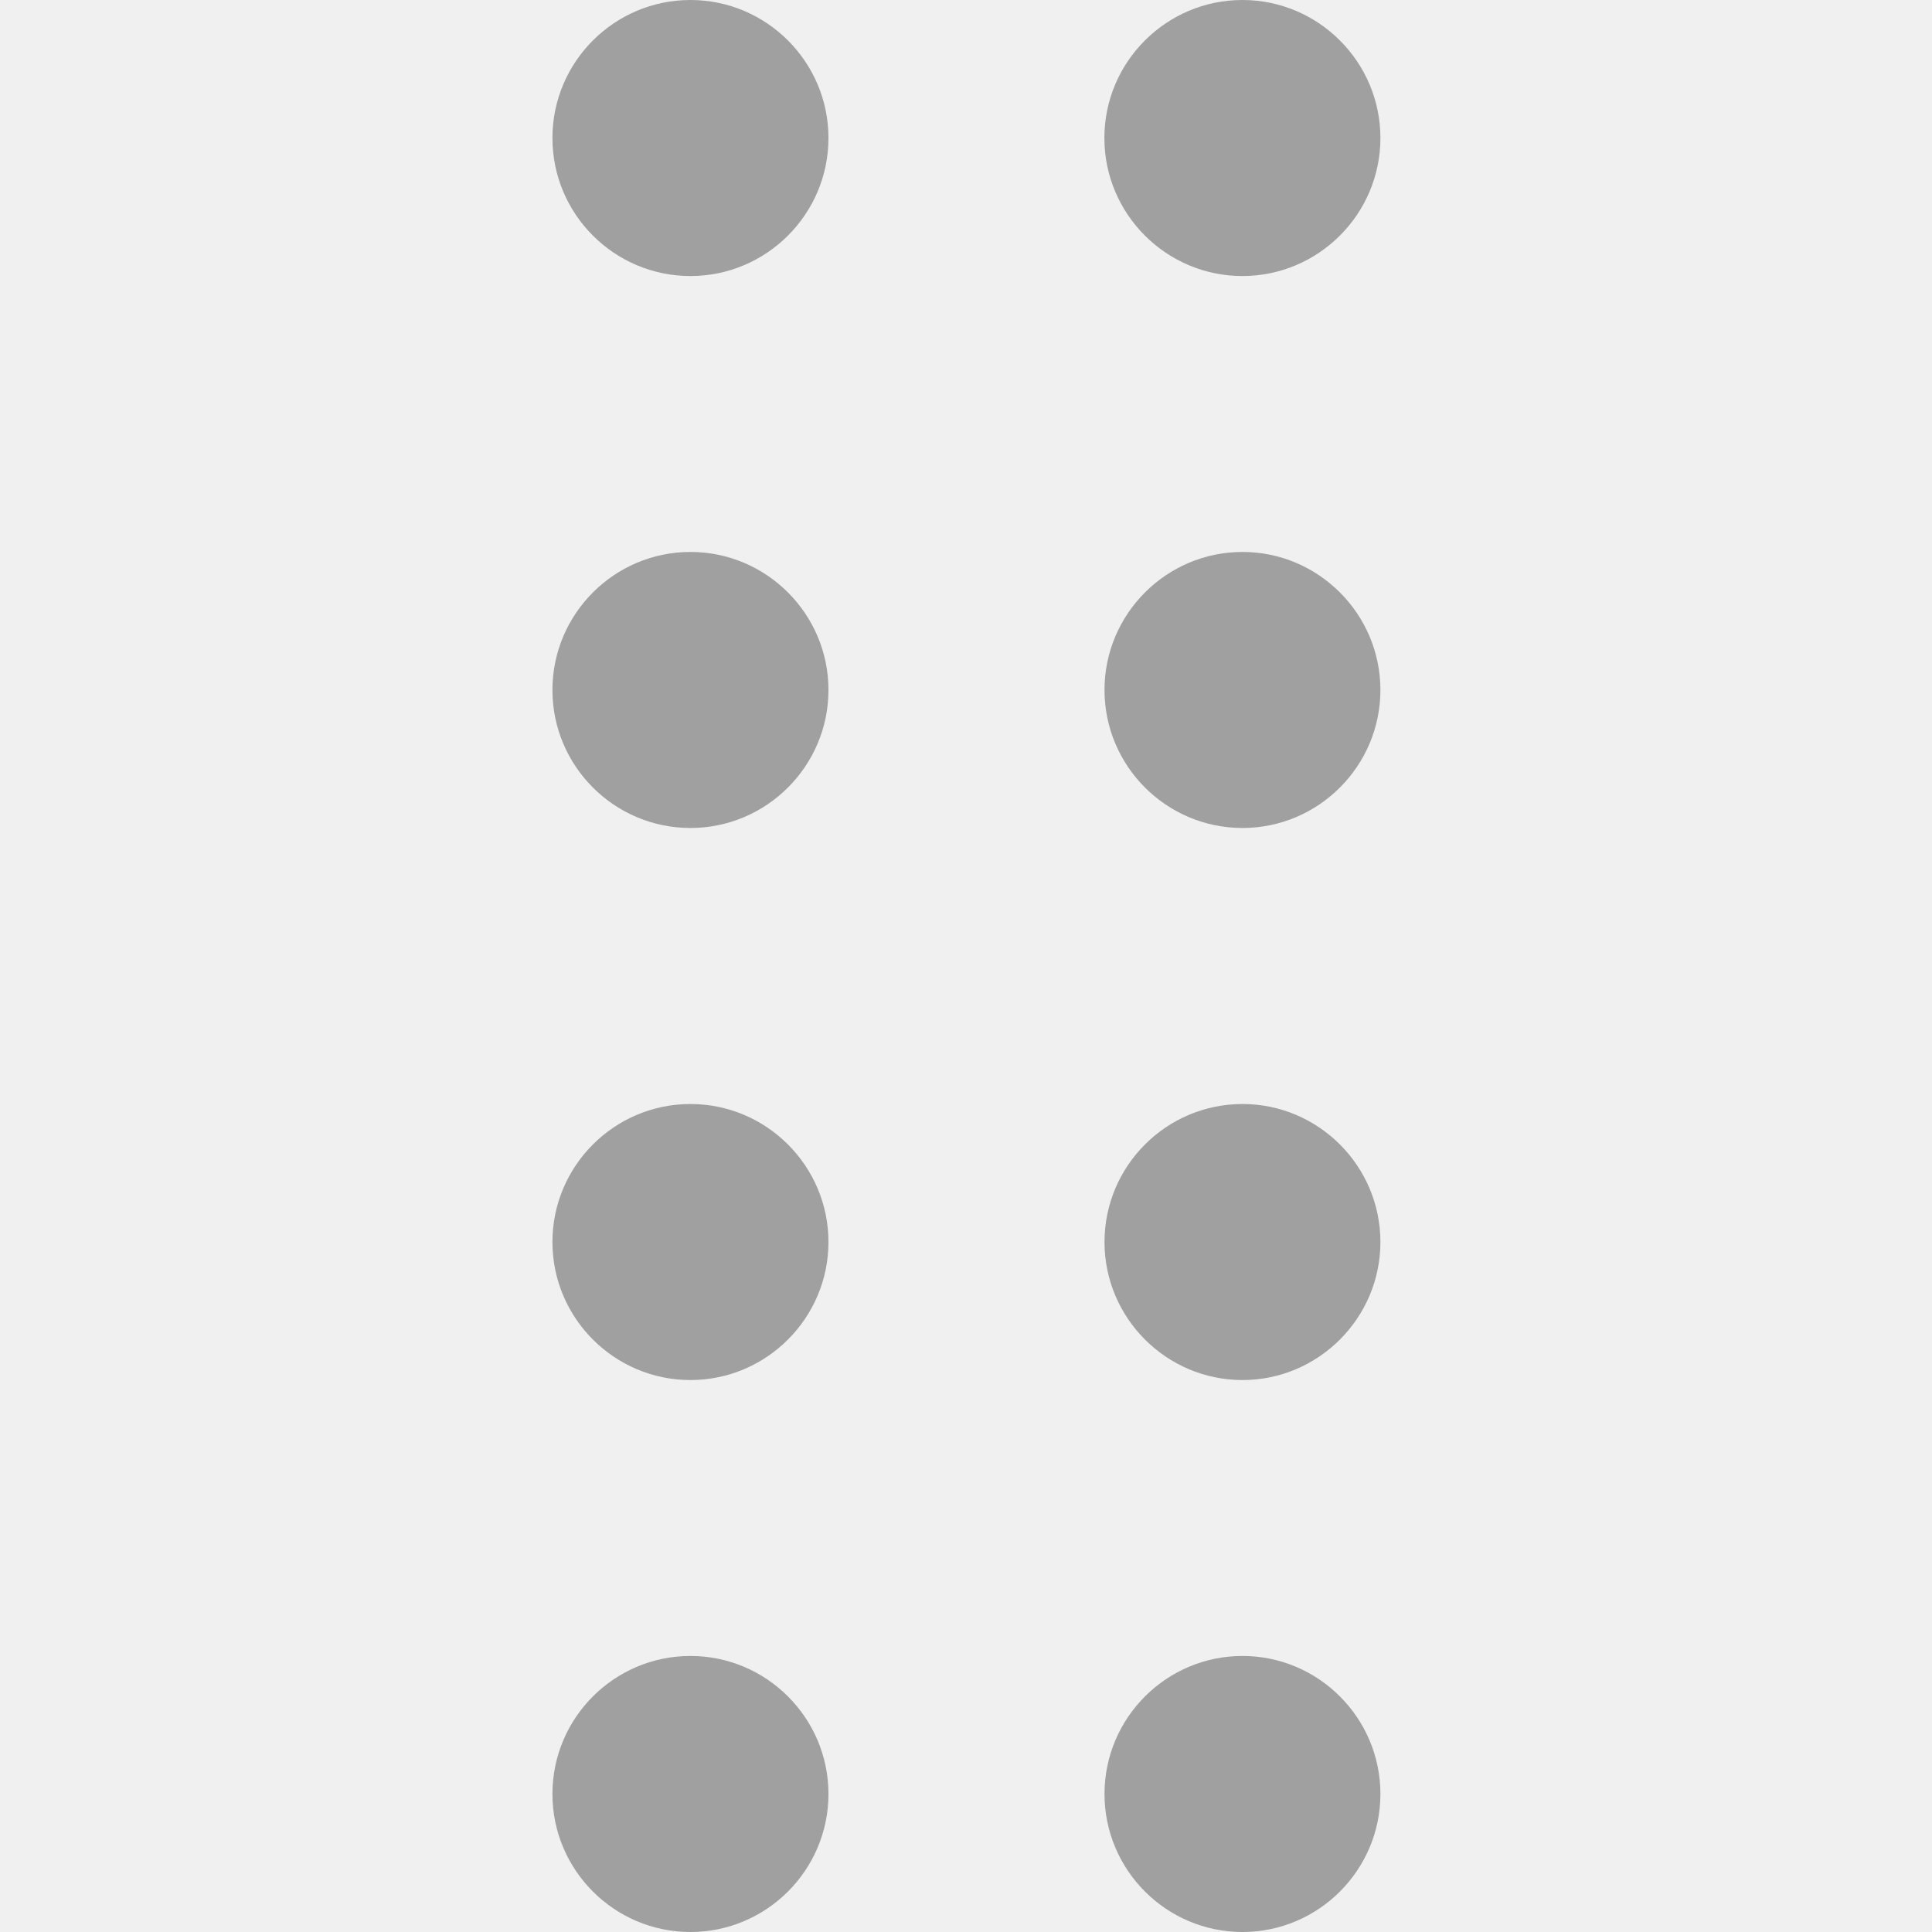
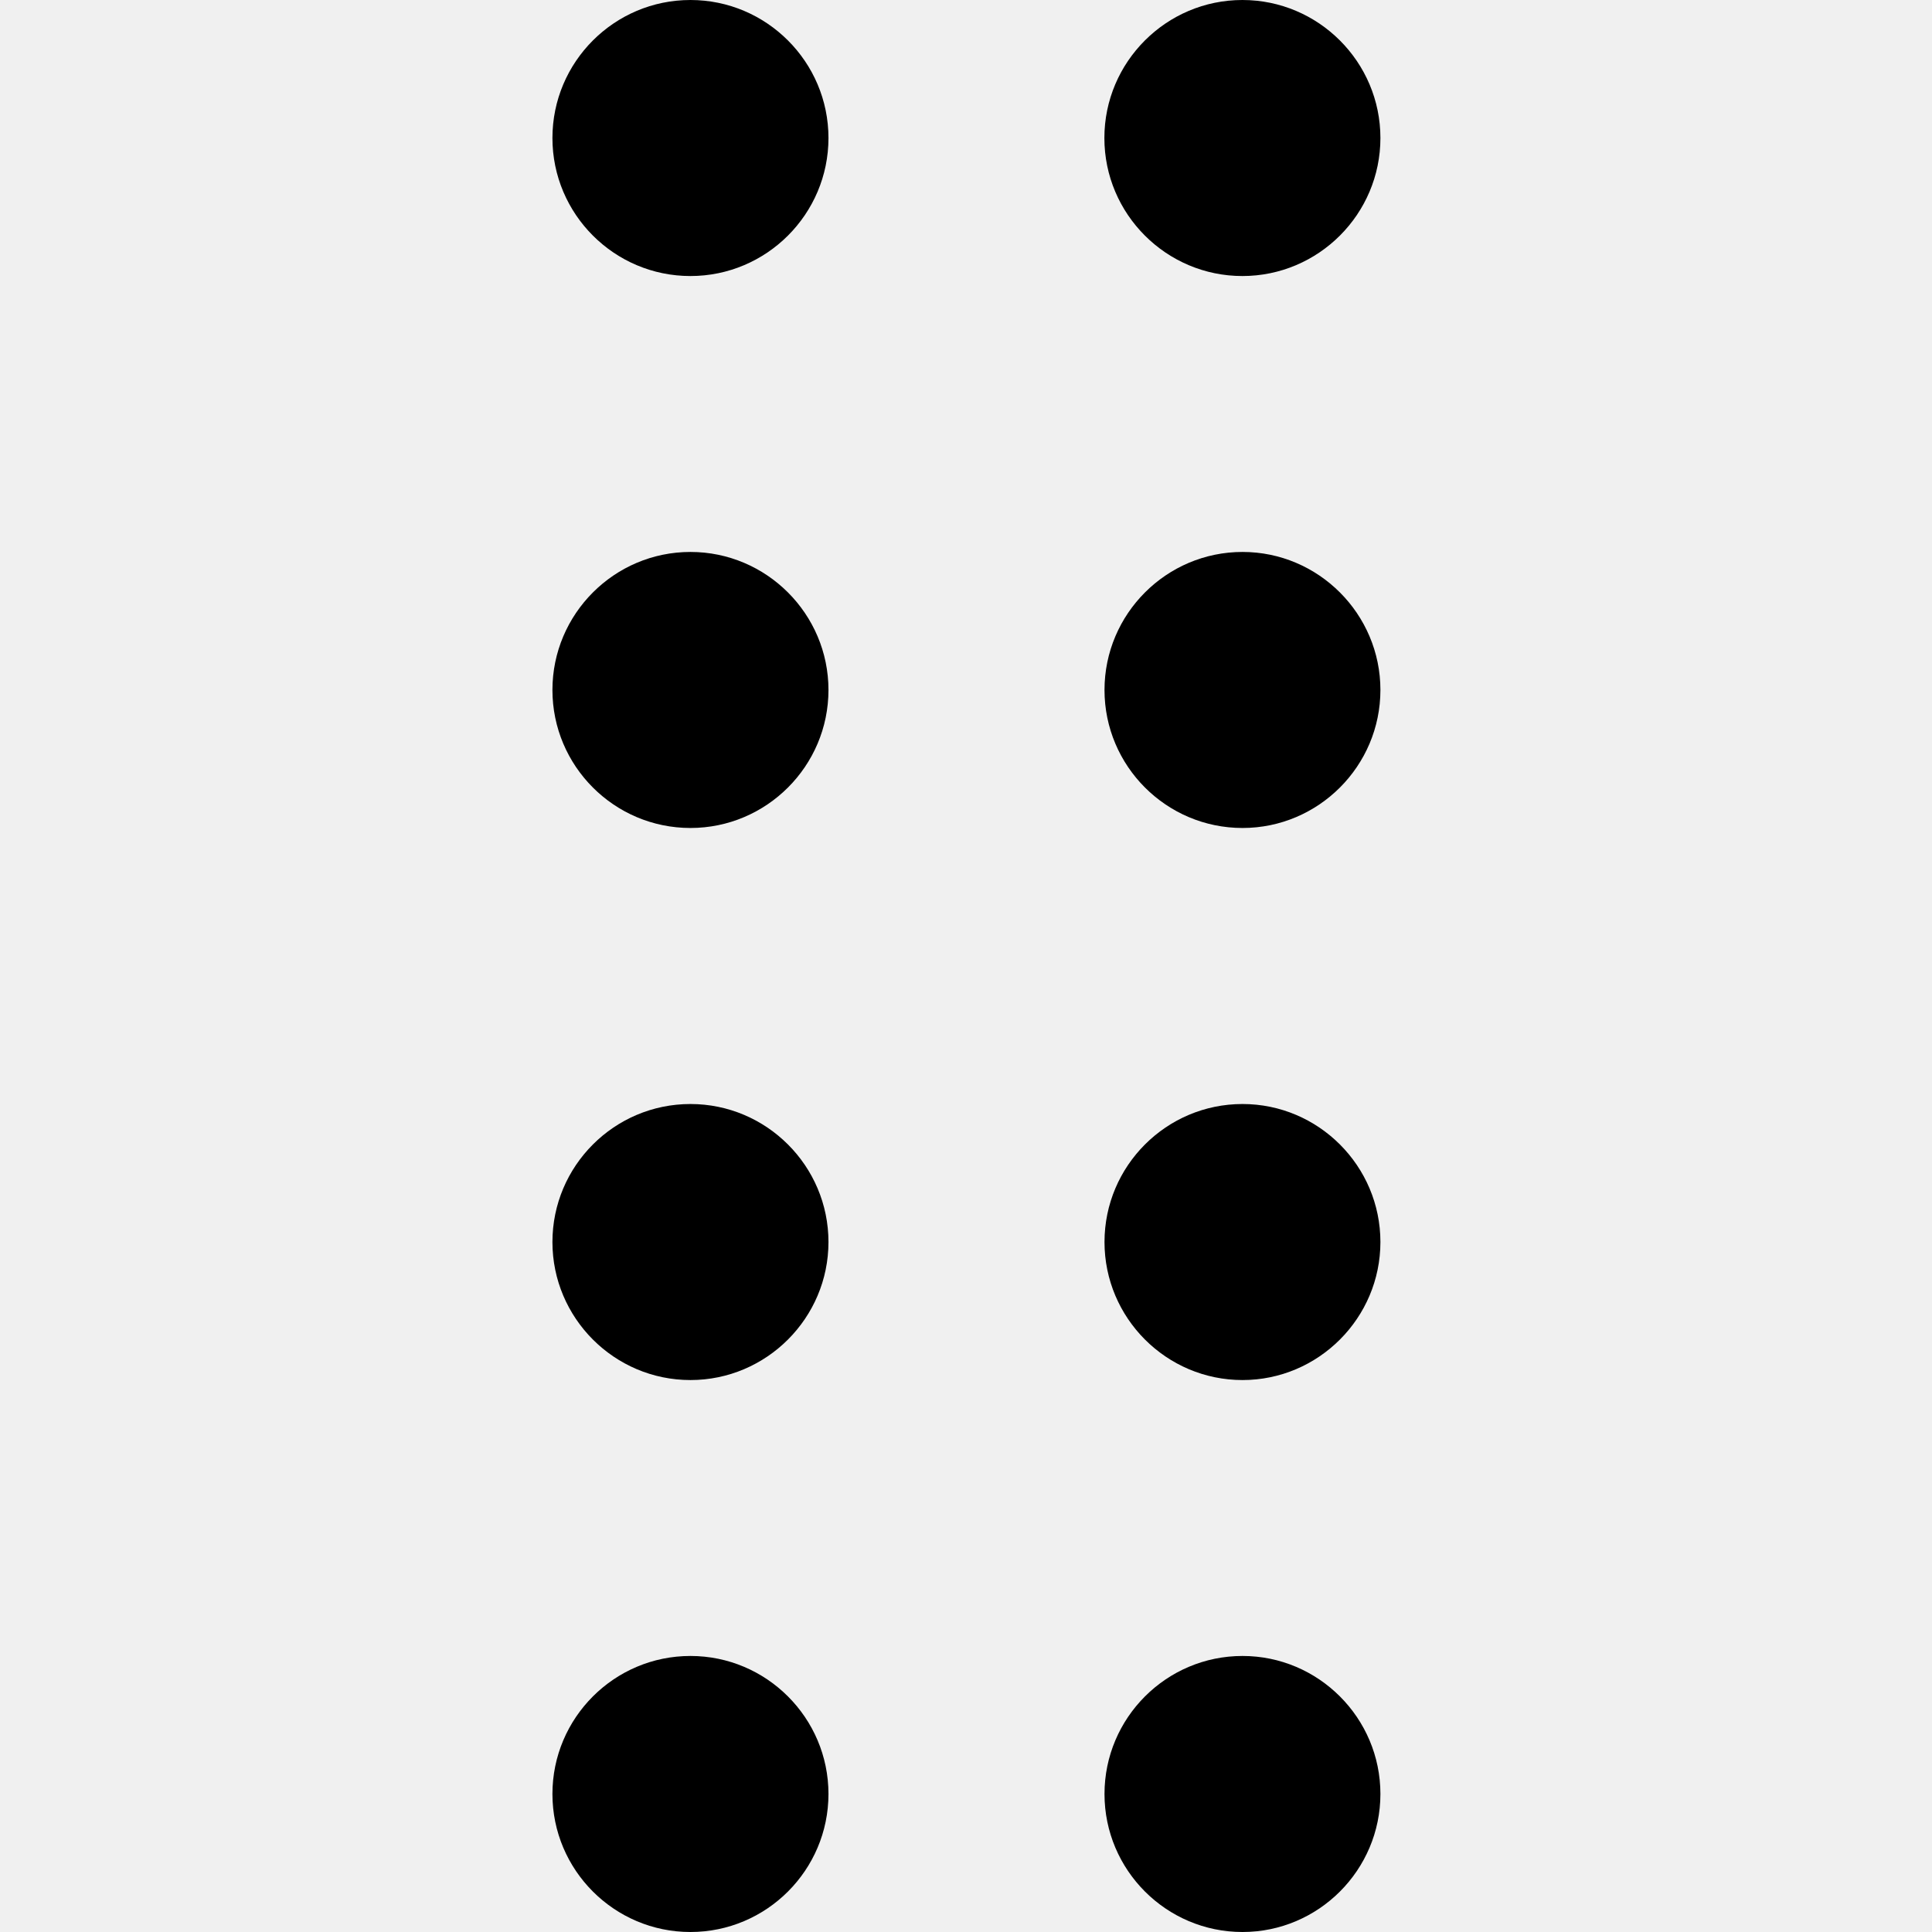
<svg xmlns="http://www.w3.org/2000/svg" width="16" height="16" viewBox="0 0 16 16" fill="none">
  <g clip-path="url(#clip0_3144_31)">
-     <path d="M5.718 1.143V1.142L6.289 1.143H5.718ZM5.718 13.714C6.348 13.714 6.861 14.227 6.861 14.857C6.861 15.487 6.348 16 5.718 16C5.087 16 4.575 15.487 4.575 14.857C4.575 14.227 5.087 13.714 5.718 13.714ZM10.29 13.714C10.919 13.714 11.432 14.227 11.432 14.857C11.432 15.487 10.919 16 10.29 16C9.659 16 9.147 15.487 9.147 14.857C9.147 14.227 9.659 13.714 10.29 13.714ZM5.718 9.143C6.348 9.143 6.861 9.656 6.861 10.286C6.861 10.915 6.348 11.429 5.718 11.429C5.087 11.429 4.575 10.915 4.575 10.286C4.575 9.656 5.087 9.143 5.718 9.143ZM10.29 9.143C10.919 9.143 11.432 9.656 11.432 10.286C11.432 10.915 10.919 11.429 10.29 11.429C9.659 11.429 9.147 10.915 9.147 10.286C9.147 9.656 9.659 9.143 10.29 9.143ZM5.718 4.571C6.348 4.571 6.861 5.085 6.861 5.714C6.861 6.344 6.348 6.857 5.718 6.857C5.087 6.857 4.575 6.344 4.575 5.714C4.575 5.085 5.087 4.571 5.718 4.571ZM10.29 4.571C10.919 4.571 11.432 5.085 11.432 5.714C11.432 6.344 10.919 6.857 10.29 6.857C9.659 6.857 9.147 6.344 9.147 5.714C9.147 5.085 9.659 4.571 10.29 4.571ZM5.718 0C6.348 0 6.861 0.513 6.861 1.143C6.861 1.773 6.348 2.286 5.718 2.286C5.087 2.286 4.575 1.773 4.575 1.143C4.575 0.513 5.087 0 5.718 0ZM10.289 0C10.919 0 11.432 0.513 11.432 1.143C11.432 1.773 10.919 2.286 10.289 2.286C9.659 2.286 9.146 1.773 9.146 1.143C9.146 0.513 9.659 0 10.289 0Z" fill="#A0A0A0" />
+     <path d="M5.718 1.143V1.142L6.289 1.143H5.718ZM5.718 13.714C6.348 13.714 6.861 14.227 6.861 14.857C6.861 15.487 6.348 16 5.718 16C5.087 16 4.575 15.487 4.575 14.857C4.575 14.227 5.087 13.714 5.718 13.714ZM10.29 13.714C10.919 13.714 11.432 14.227 11.432 14.857C11.432 15.487 10.919 16 10.29 16C9.659 16 9.147 15.487 9.147 14.857C9.147 14.227 9.659 13.714 10.29 13.714ZM5.718 9.143C6.348 9.143 6.861 9.656 6.861 10.286C6.861 10.915 6.348 11.429 5.718 11.429C5.087 11.429 4.575 10.915 4.575 10.286C4.575 9.656 5.087 9.143 5.718 9.143ZM10.29 9.143C10.919 9.143 11.432 9.656 11.432 10.286C11.432 10.915 10.919 11.429 10.29 11.429C9.659 11.429 9.147 10.915 9.147 10.286C9.147 9.656 9.659 9.143 10.29 9.143ZM5.718 4.571C6.348 4.571 6.861 5.085 6.861 5.714C6.861 6.344 6.348 6.857 5.718 6.857C5.087 6.857 4.575 6.344 4.575 5.714C4.575 5.085 5.087 4.571 5.718 4.571ZM10.29 4.571C10.919 4.571 11.432 5.085 11.432 5.714C11.432 6.344 10.919 6.857 10.29 6.857C9.659 6.857 9.147 6.344 9.147 5.714C9.147 5.085 9.659 4.571 10.29 4.571ZM5.718 0C6.348 0 6.861 0.513 6.861 1.143C6.861 1.773 6.348 2.286 5.718 2.286C5.087 2.286 4.575 1.773 4.575 1.143C4.575 0.513 5.087 0 5.718 0ZM10.289 0C10.919 0 11.432 0.513 11.432 1.143C11.432 1.773 10.919 2.286 10.289 2.286C9.659 2.286 9.146 1.773 9.146 1.143C9.146 0.513 9.659 0 10.289 0Z" fill="black" />
  </g>
  <defs>
    <clipPath id="clip0_3144_31">
      <rect width="16" height="16" fill="white" />
    </clipPath>
  </defs>
</svg>
